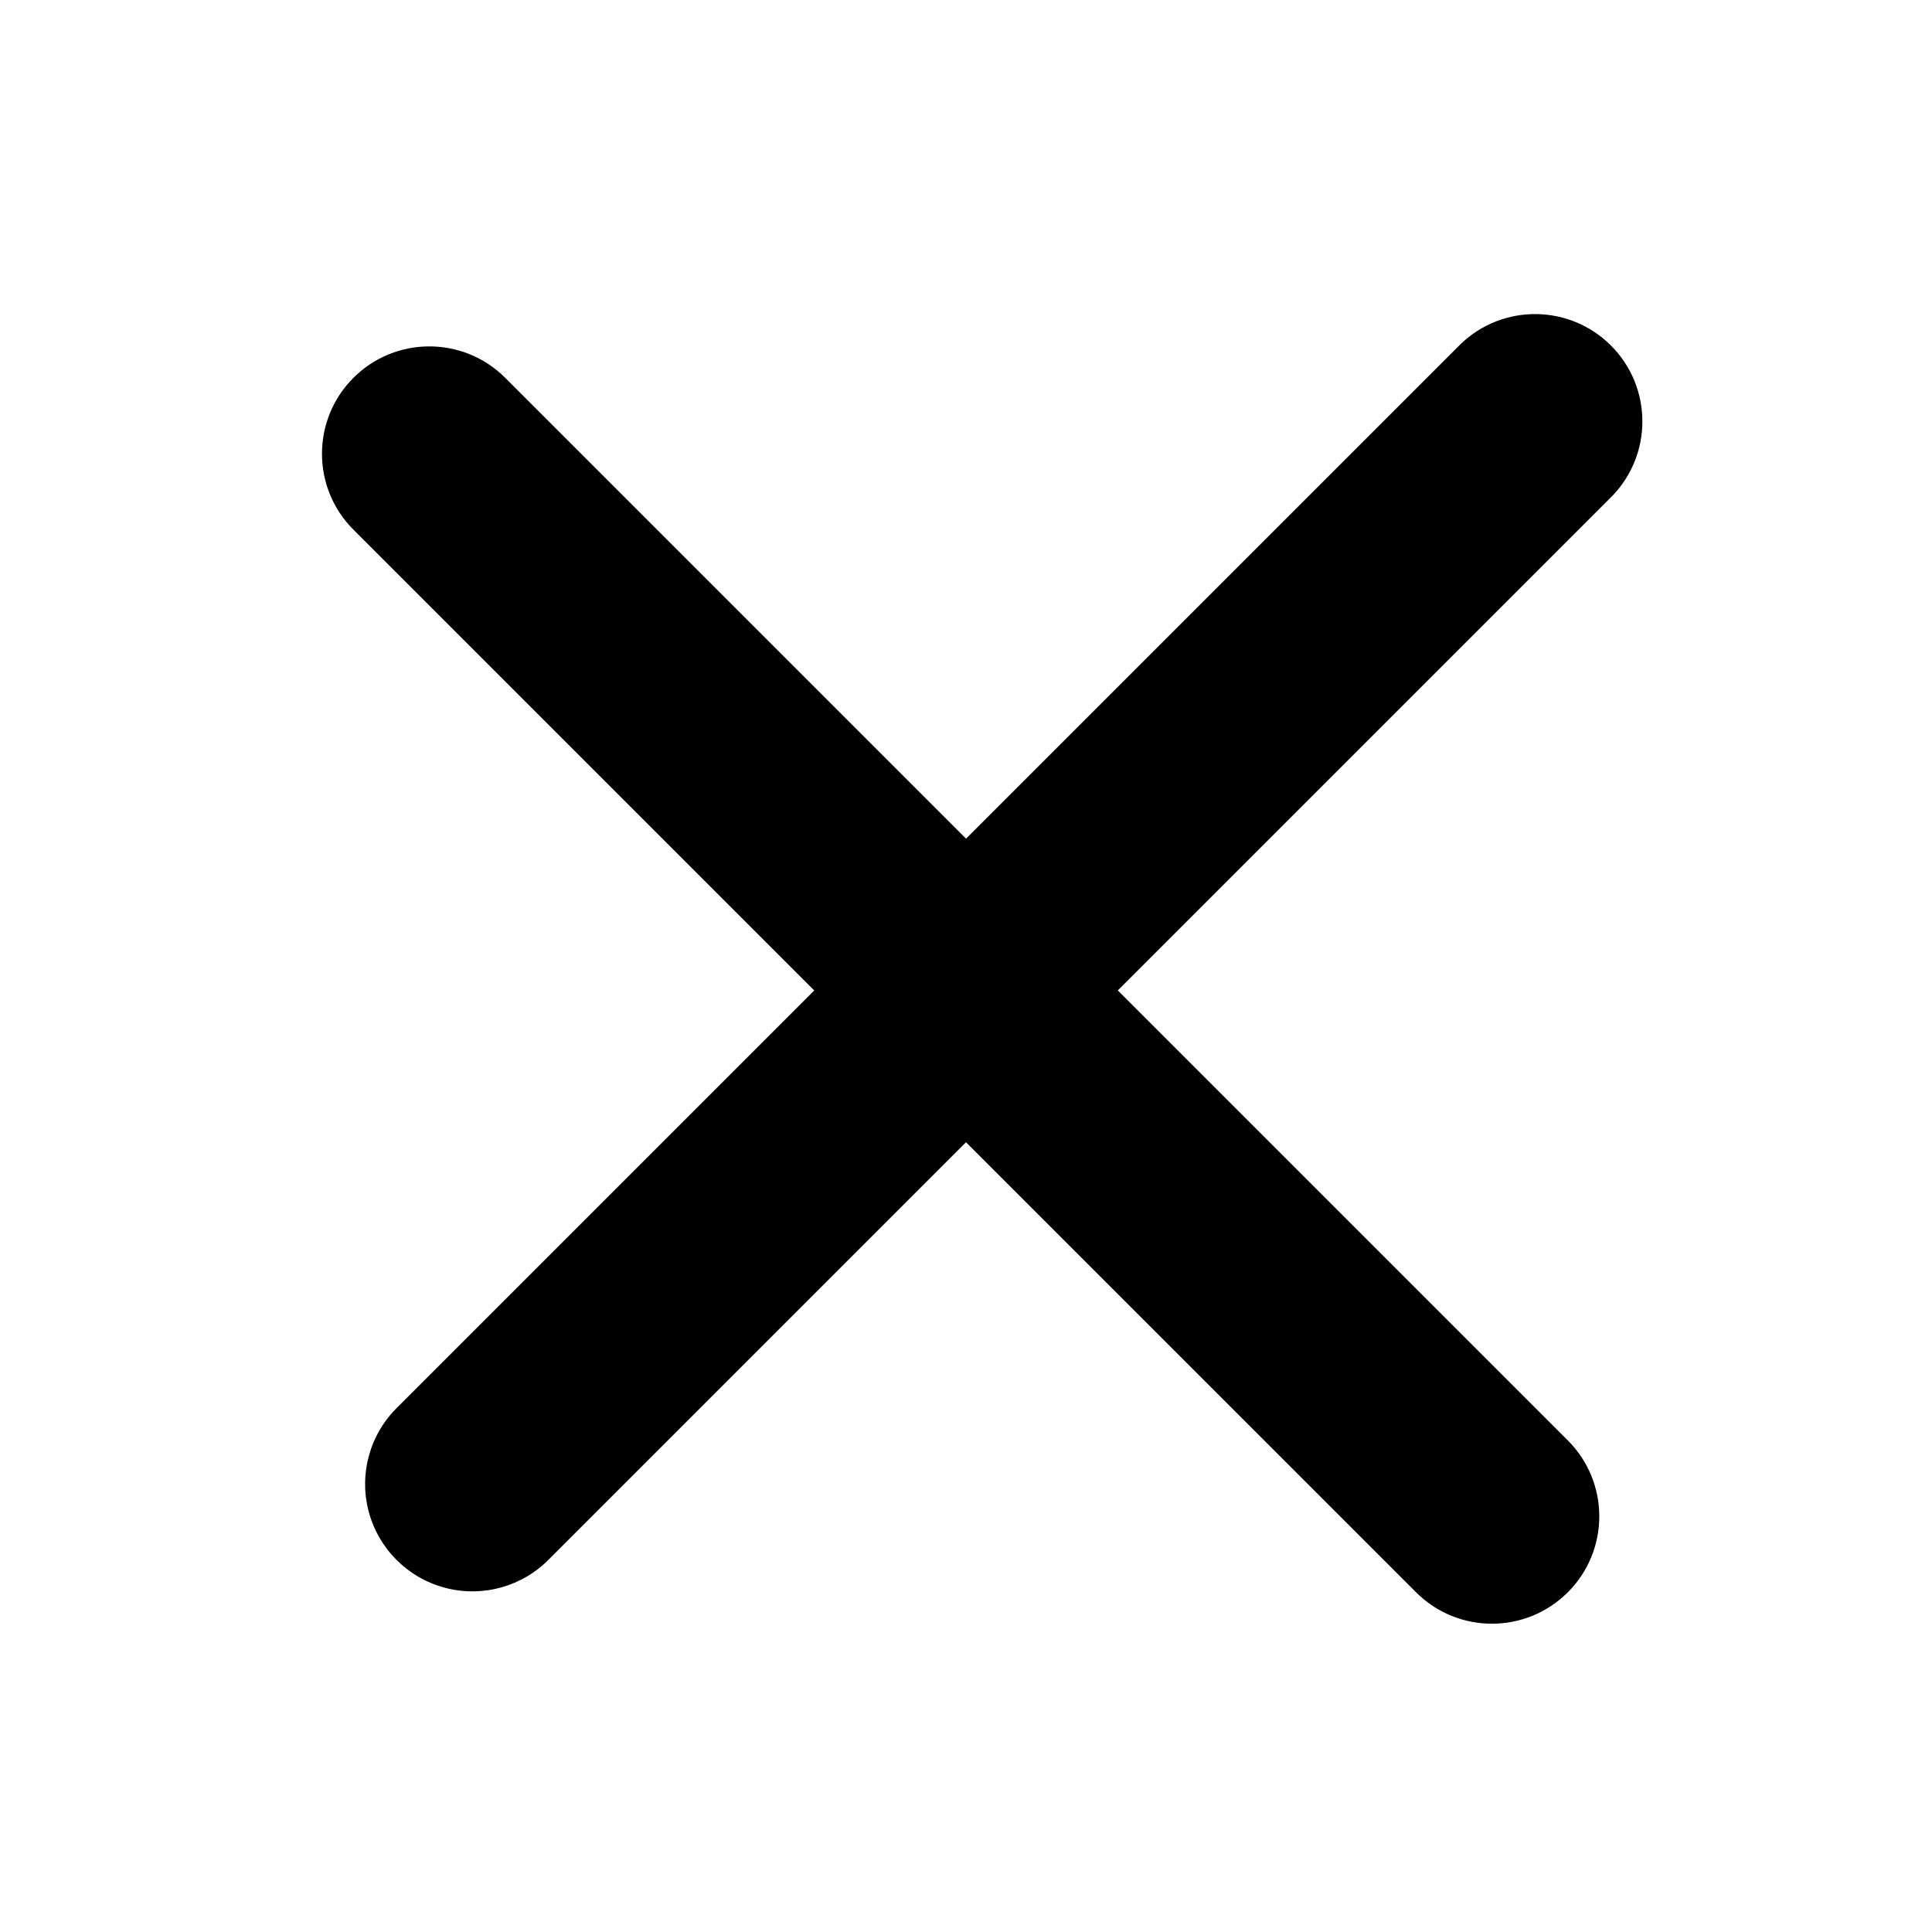
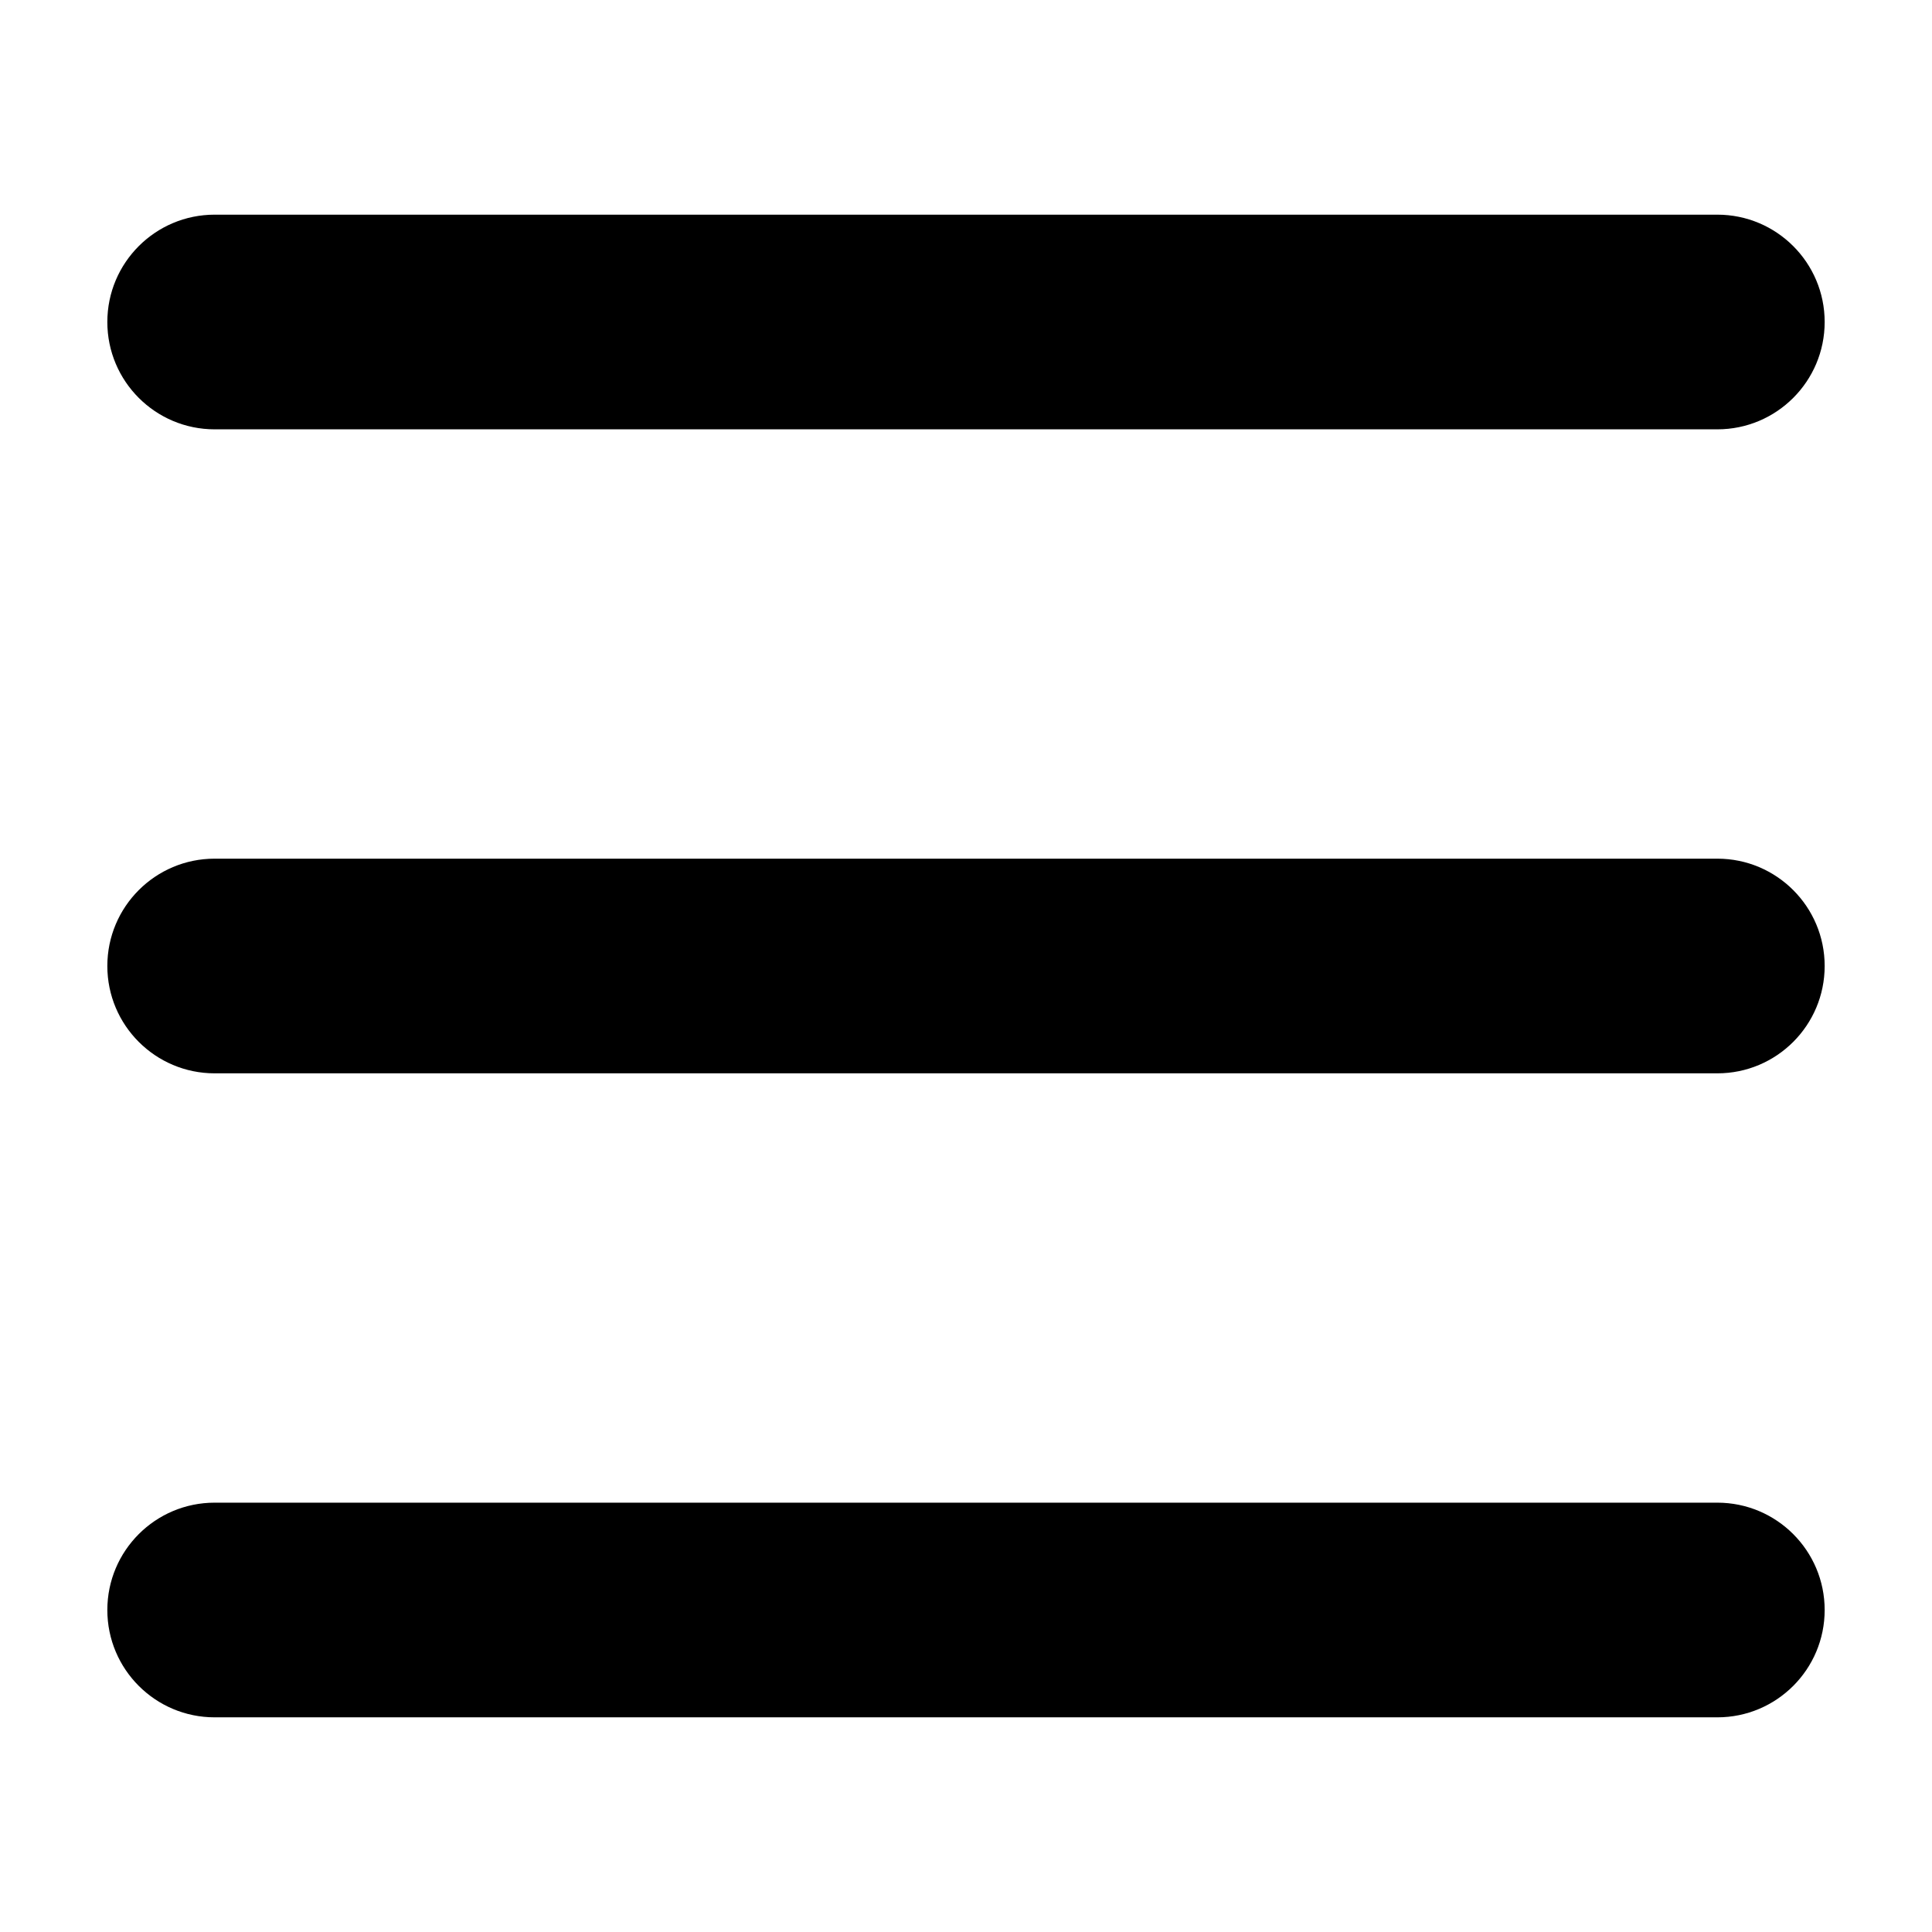
<svg xmlns="http://www.w3.org/2000/svg" width="18" height="18" fill="currentColor" viewBox="0 0 18 18">
-   <path d="M3.707 13.107a1 1 0 1 0 1.414 1.414l9.9-9.9a1 1 0 0 0-1.414-1.414l-9.9 9.9Z" />
-   <path d="M4.707 3.52a1 1 0 0 0-1.414 1.415l9.9 9.9a1 1 0 0 0 1.414-1.415l-9.9-9.9Z" />
+   <path d="M2 2a1 1 0 1 0 0 2h14a1 1 0 1 0 0-2H2Zm0 6a1 1 0 1 0 0 2h14a1 1 0 1 0 0-2H2Zm0 6a1 1 0 1 0 0 2h14a1 1 0 1 0 0-2H2Z" />
</svg>
